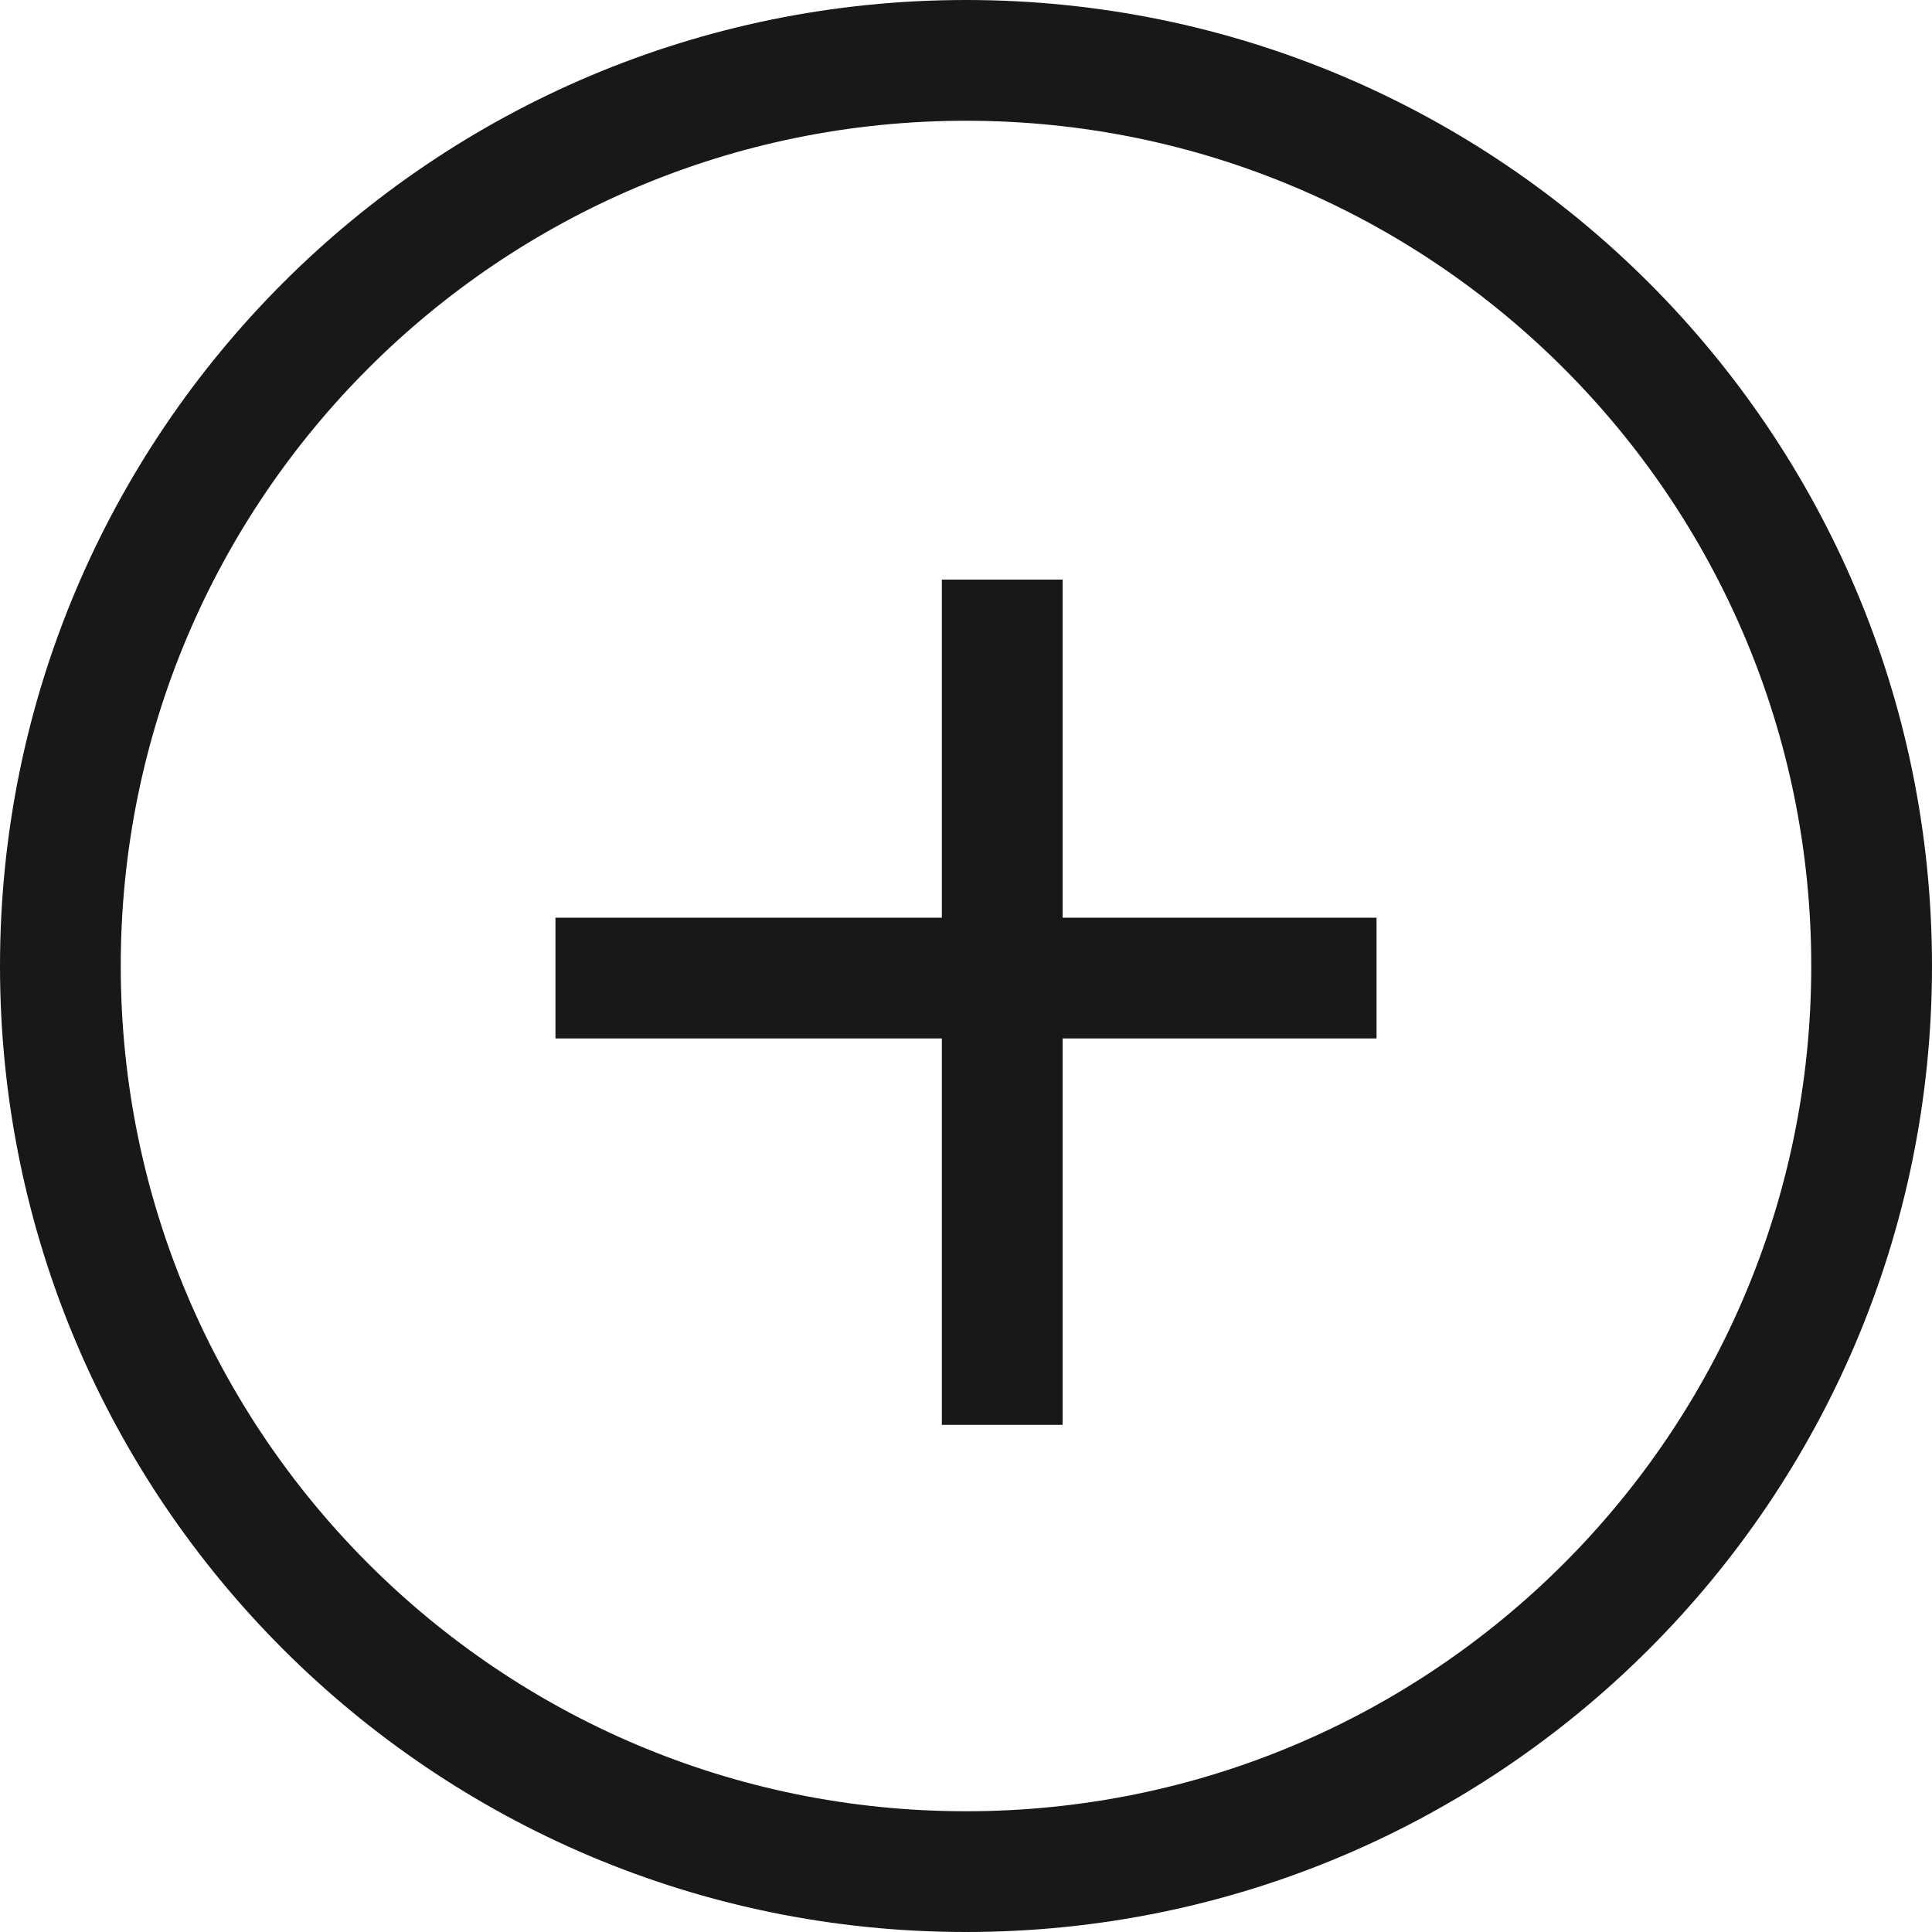
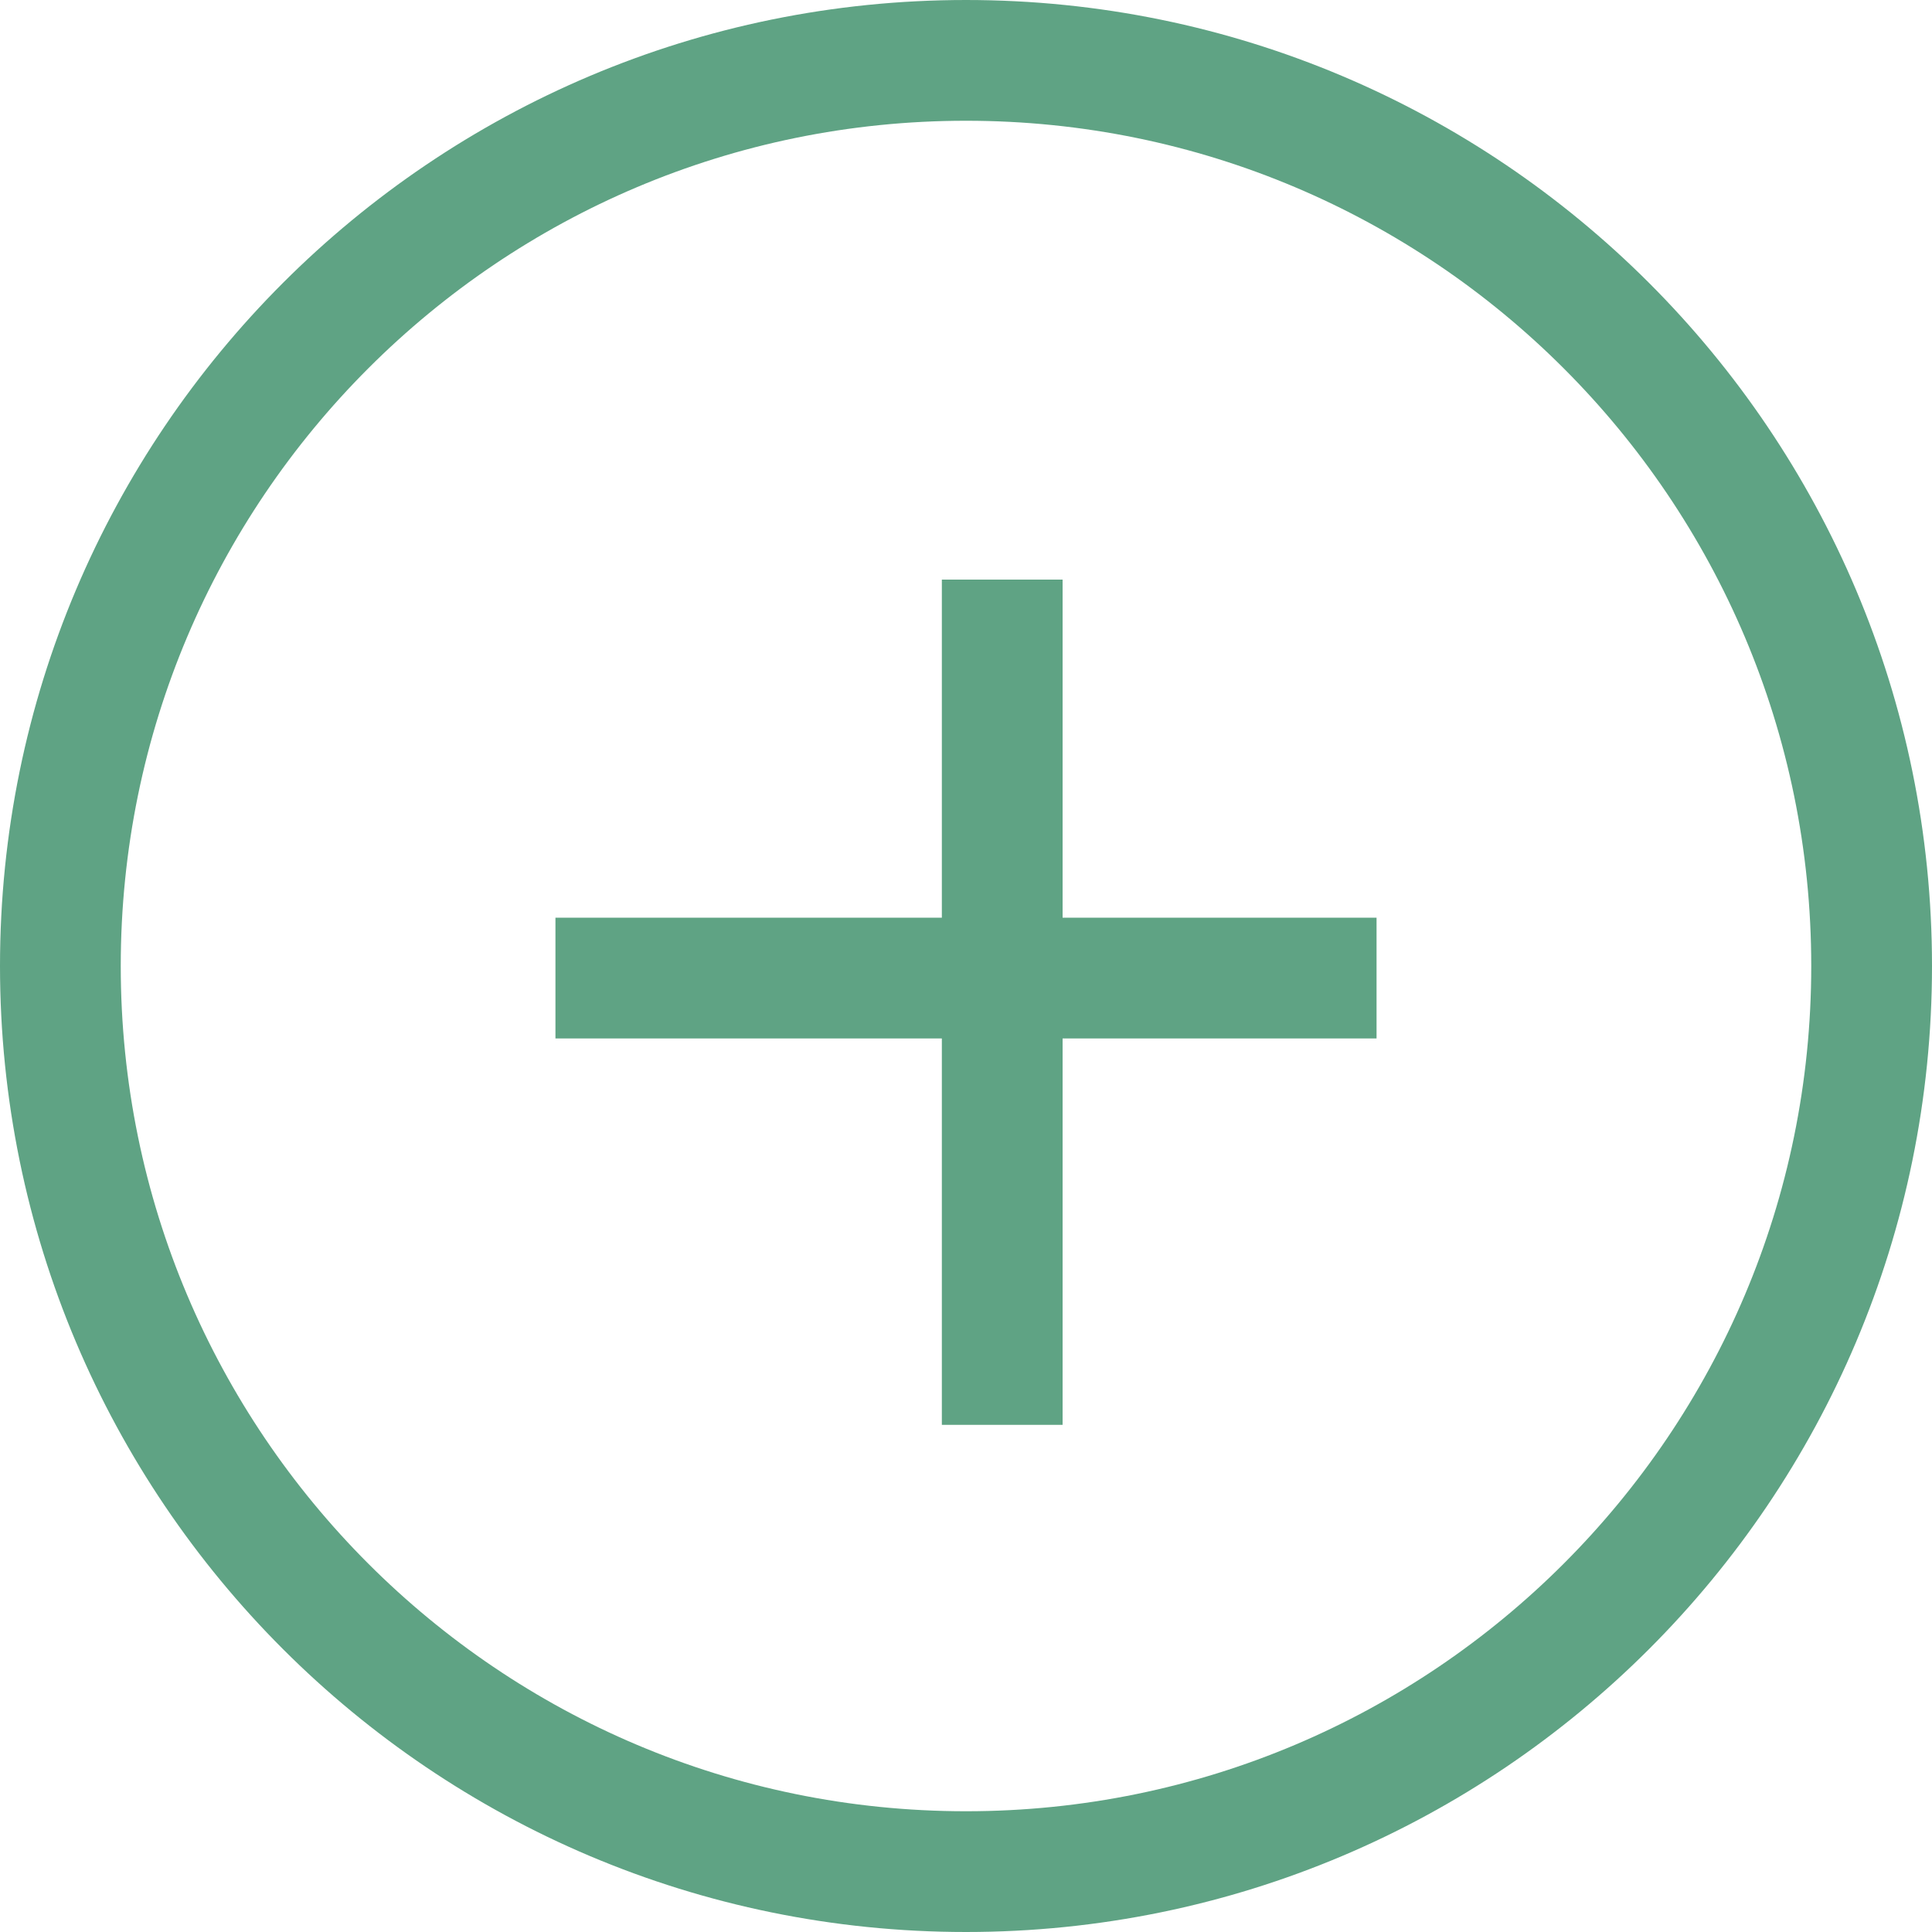
<svg xmlns="http://www.w3.org/2000/svg" width="80" height="80" viewBox="0 0 80 80" fill="none">
-   <path d="M40 2.5C60.711 2.5 77.5 19.289 77.5 40C77.5 60.711 60.711 77.5 40 77.5C19.289 77.5 2.5 60.711 2.5 40C2.5 19.289 19.289 2.5 40 2.5Z" stroke="#181818" stroke-width="5" />
-   <line x1="23" y1="40.5" x2="57" y2="40.5" stroke="#181818" stroke-width="5" />
-   <line x1="41.5" y1="24" x2="41.5" y2="59" stroke="#181818" stroke-width="5" />
+   <path d="M40 2.5C60.711 2.5 77.5 19.289 77.5 40C77.5 60.711 60.711 77.5 40 77.5C19.289 77.5 2.5 60.711 2.5 40C2.5 19.289 19.289 2.5 40 2.5Z" stroke="#5FA384" stroke-width="5" />
+   <line x1="23" y1="40.5" x2="57" y2="40.5" stroke="#5FA384" stroke-width="5" />
+   <line x1="41.5" y1="24" x2="41.5" y2="59" stroke="#5FA384" stroke-width="5" />
</svg>
